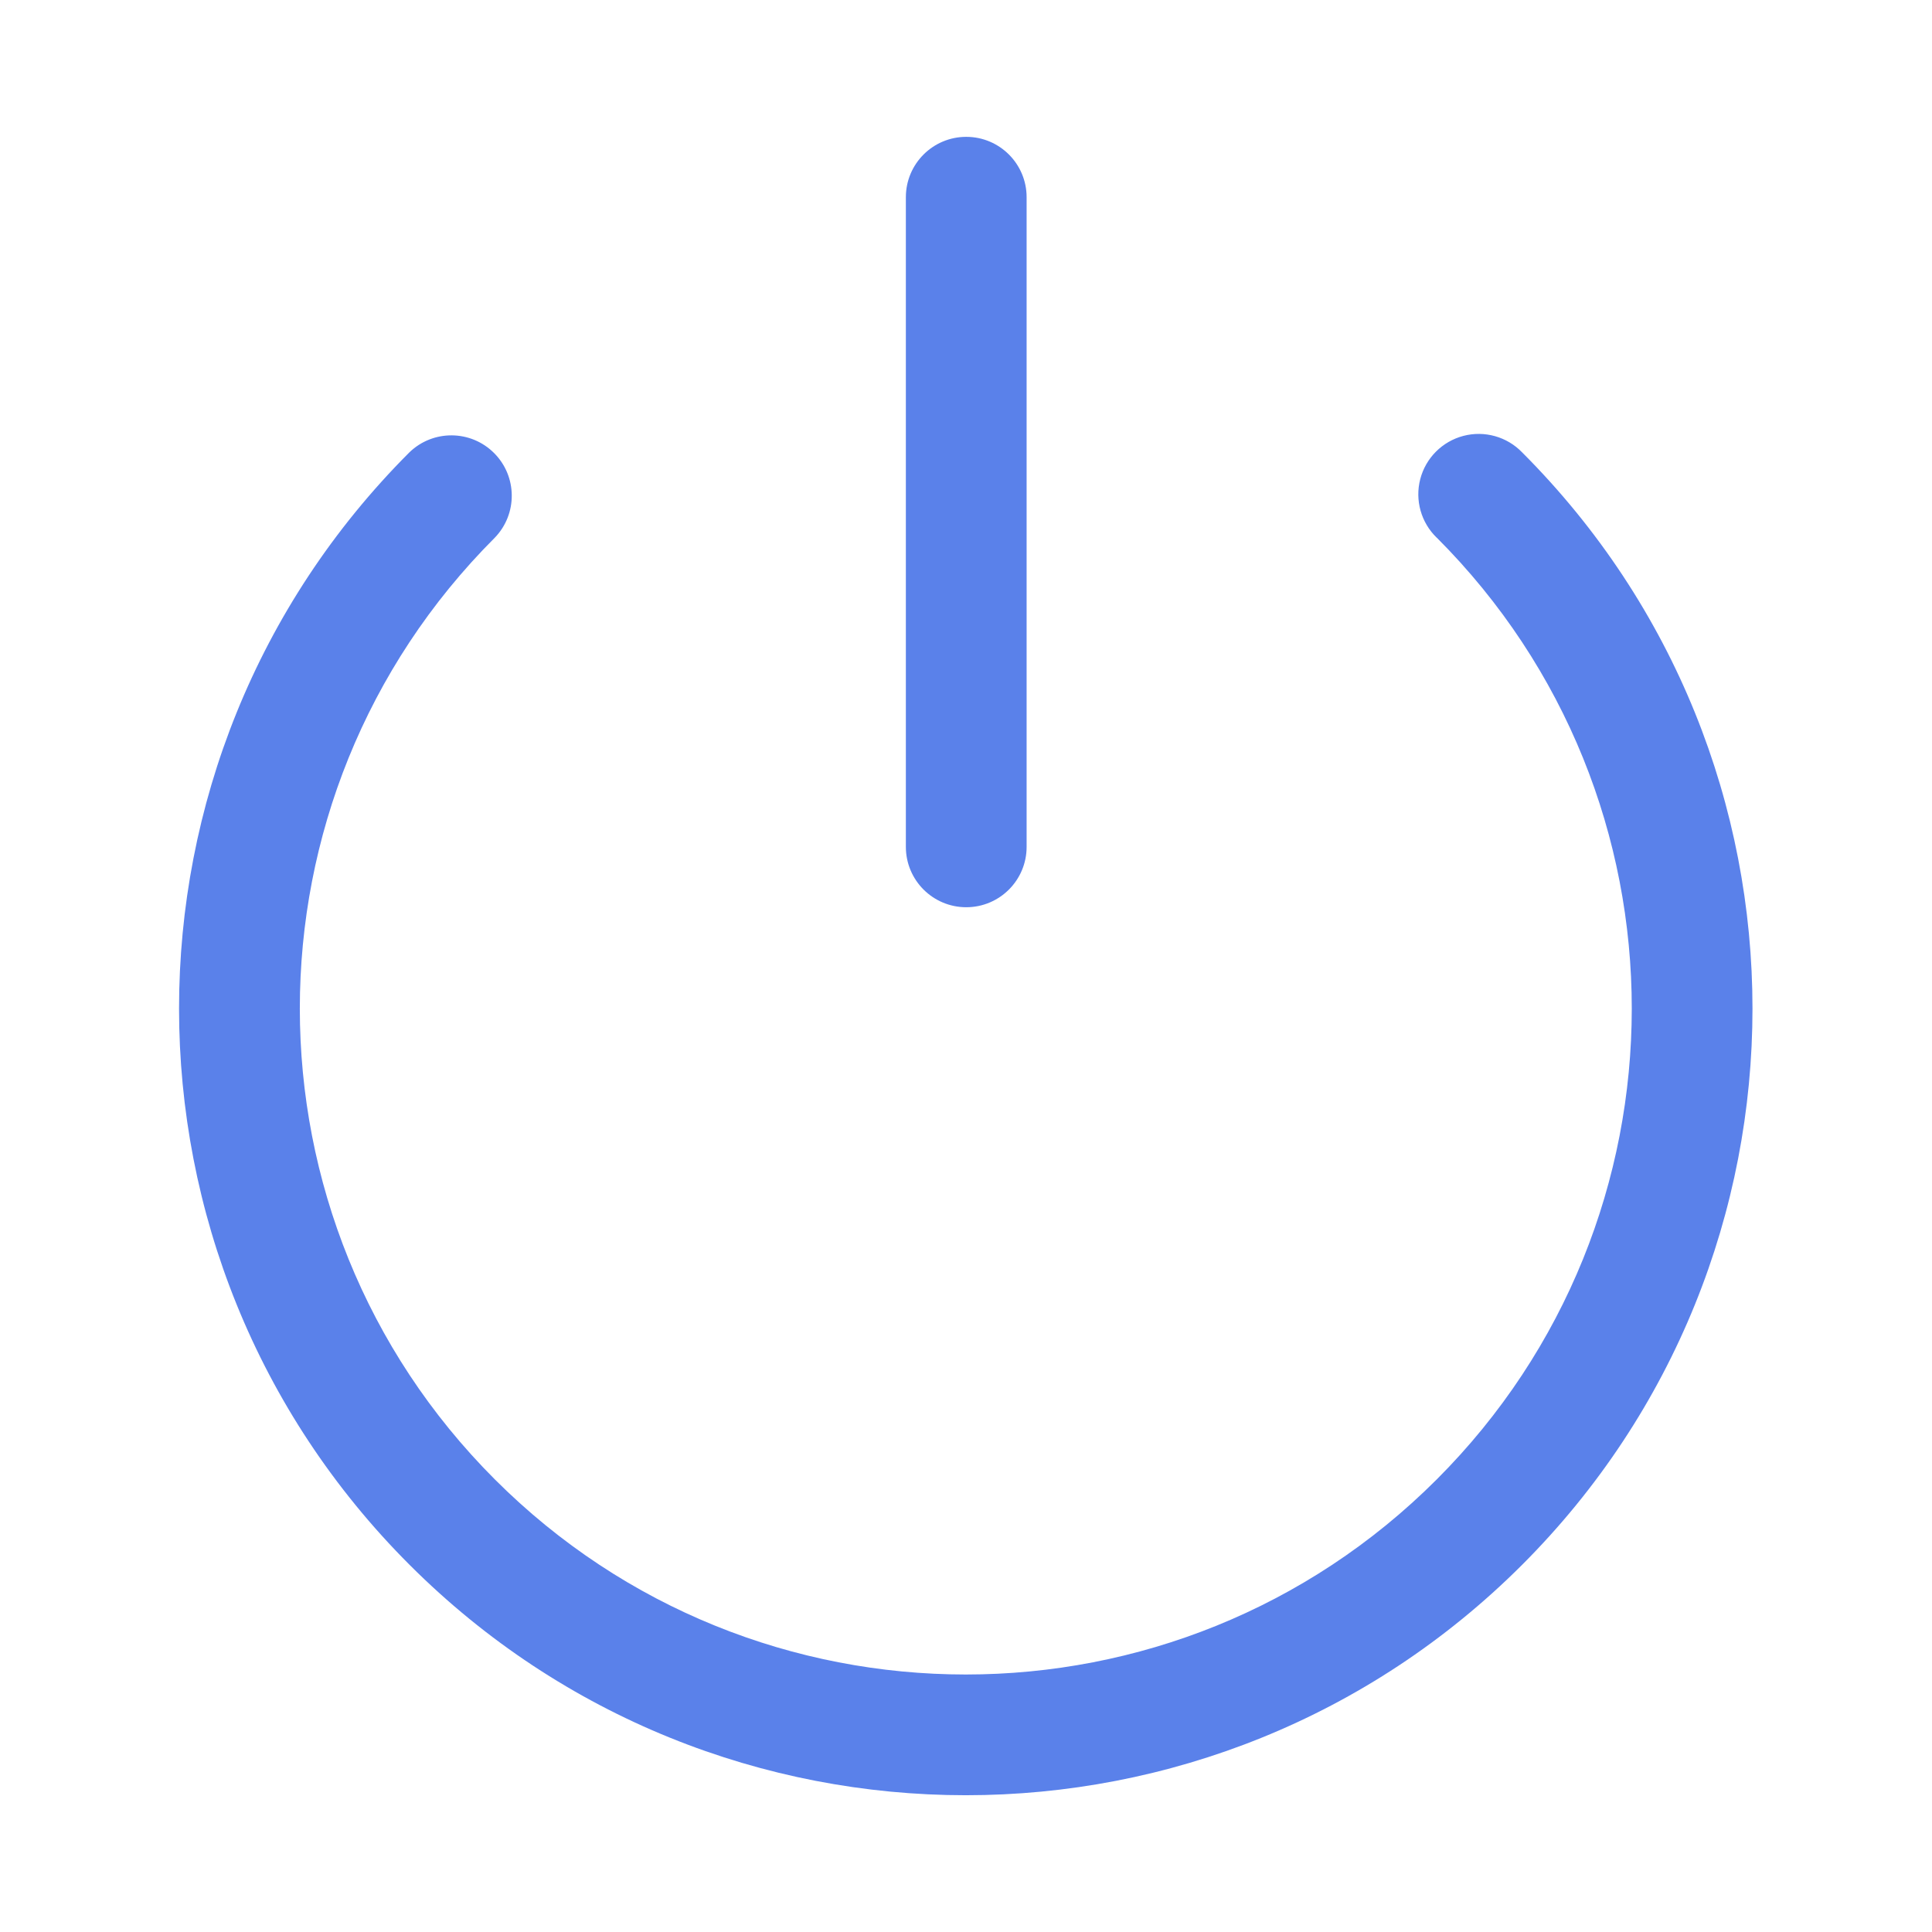
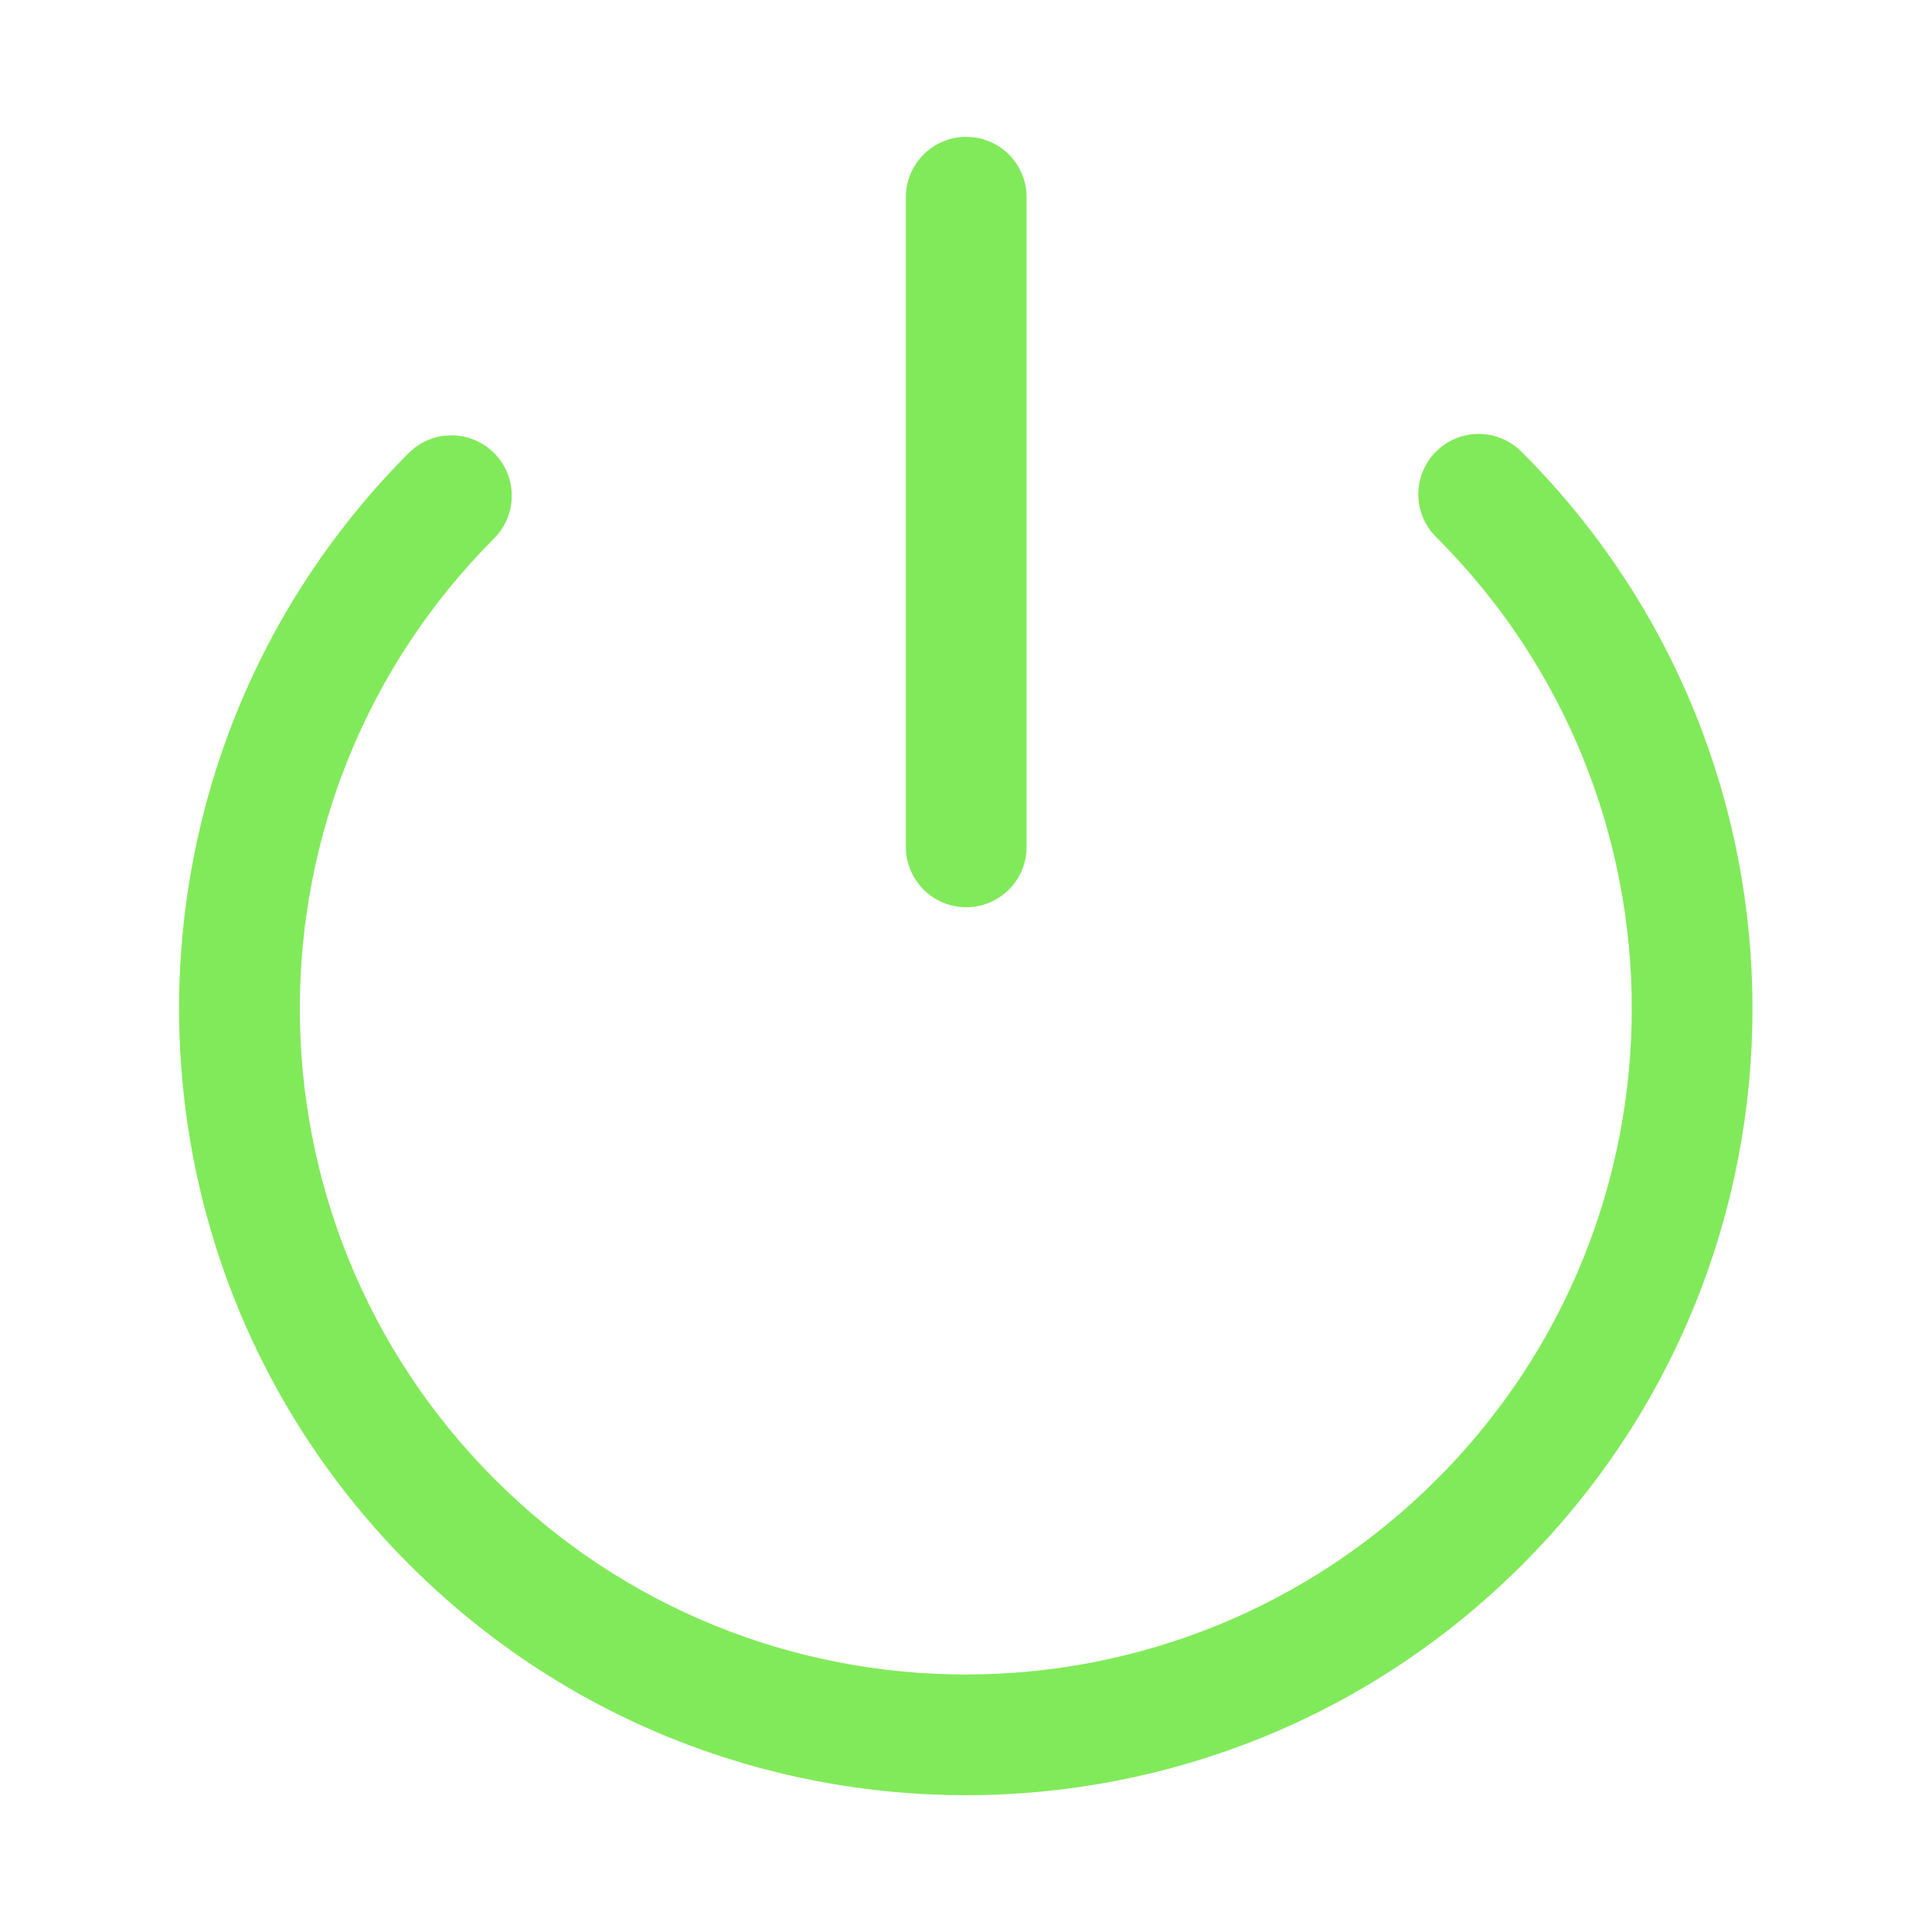
<svg xmlns="http://www.w3.org/2000/svg" width="24" height="24" viewBox="0 0 24 24">
-   <path fill="#5a81ea" fill-rule="nonzero" d="M17.848 6.68a.75.75 0 1 1 1.06-1.061c3.816 3.817 3.816 10.004 0 13.82-3.817 3.816-10.004 3.816-13.82 0C1.27 15.623 1.27 9.436 5.086 5.619a.75.75 0 0 1 1.061 1.06 8.273 8.273 0 1 0 11.701 0zm-6.595-4.23a.75.75 0 0 1 1.5 0v8.07a.75.75 0 1 1-1.5 0V2.45z" />
+   <path fill="#81ea5a" fill-rule="nonzero" d="M17.848 6.68a.75.75 0 1 1 1.06-1.061c3.816 3.817 3.816 10.004 0 13.82-3.817 3.816-10.004 3.816-13.82 0C1.27 15.623 1.27 9.436 5.086 5.619a.75.75 0 0 1 1.061 1.06 8.273 8.273 0 1 0 11.701 0zm-6.595-4.23a.75.75 0 0 1 1.5 0v8.07a.75.75 0 1 1-1.5 0V2.45z" />
</svg>
